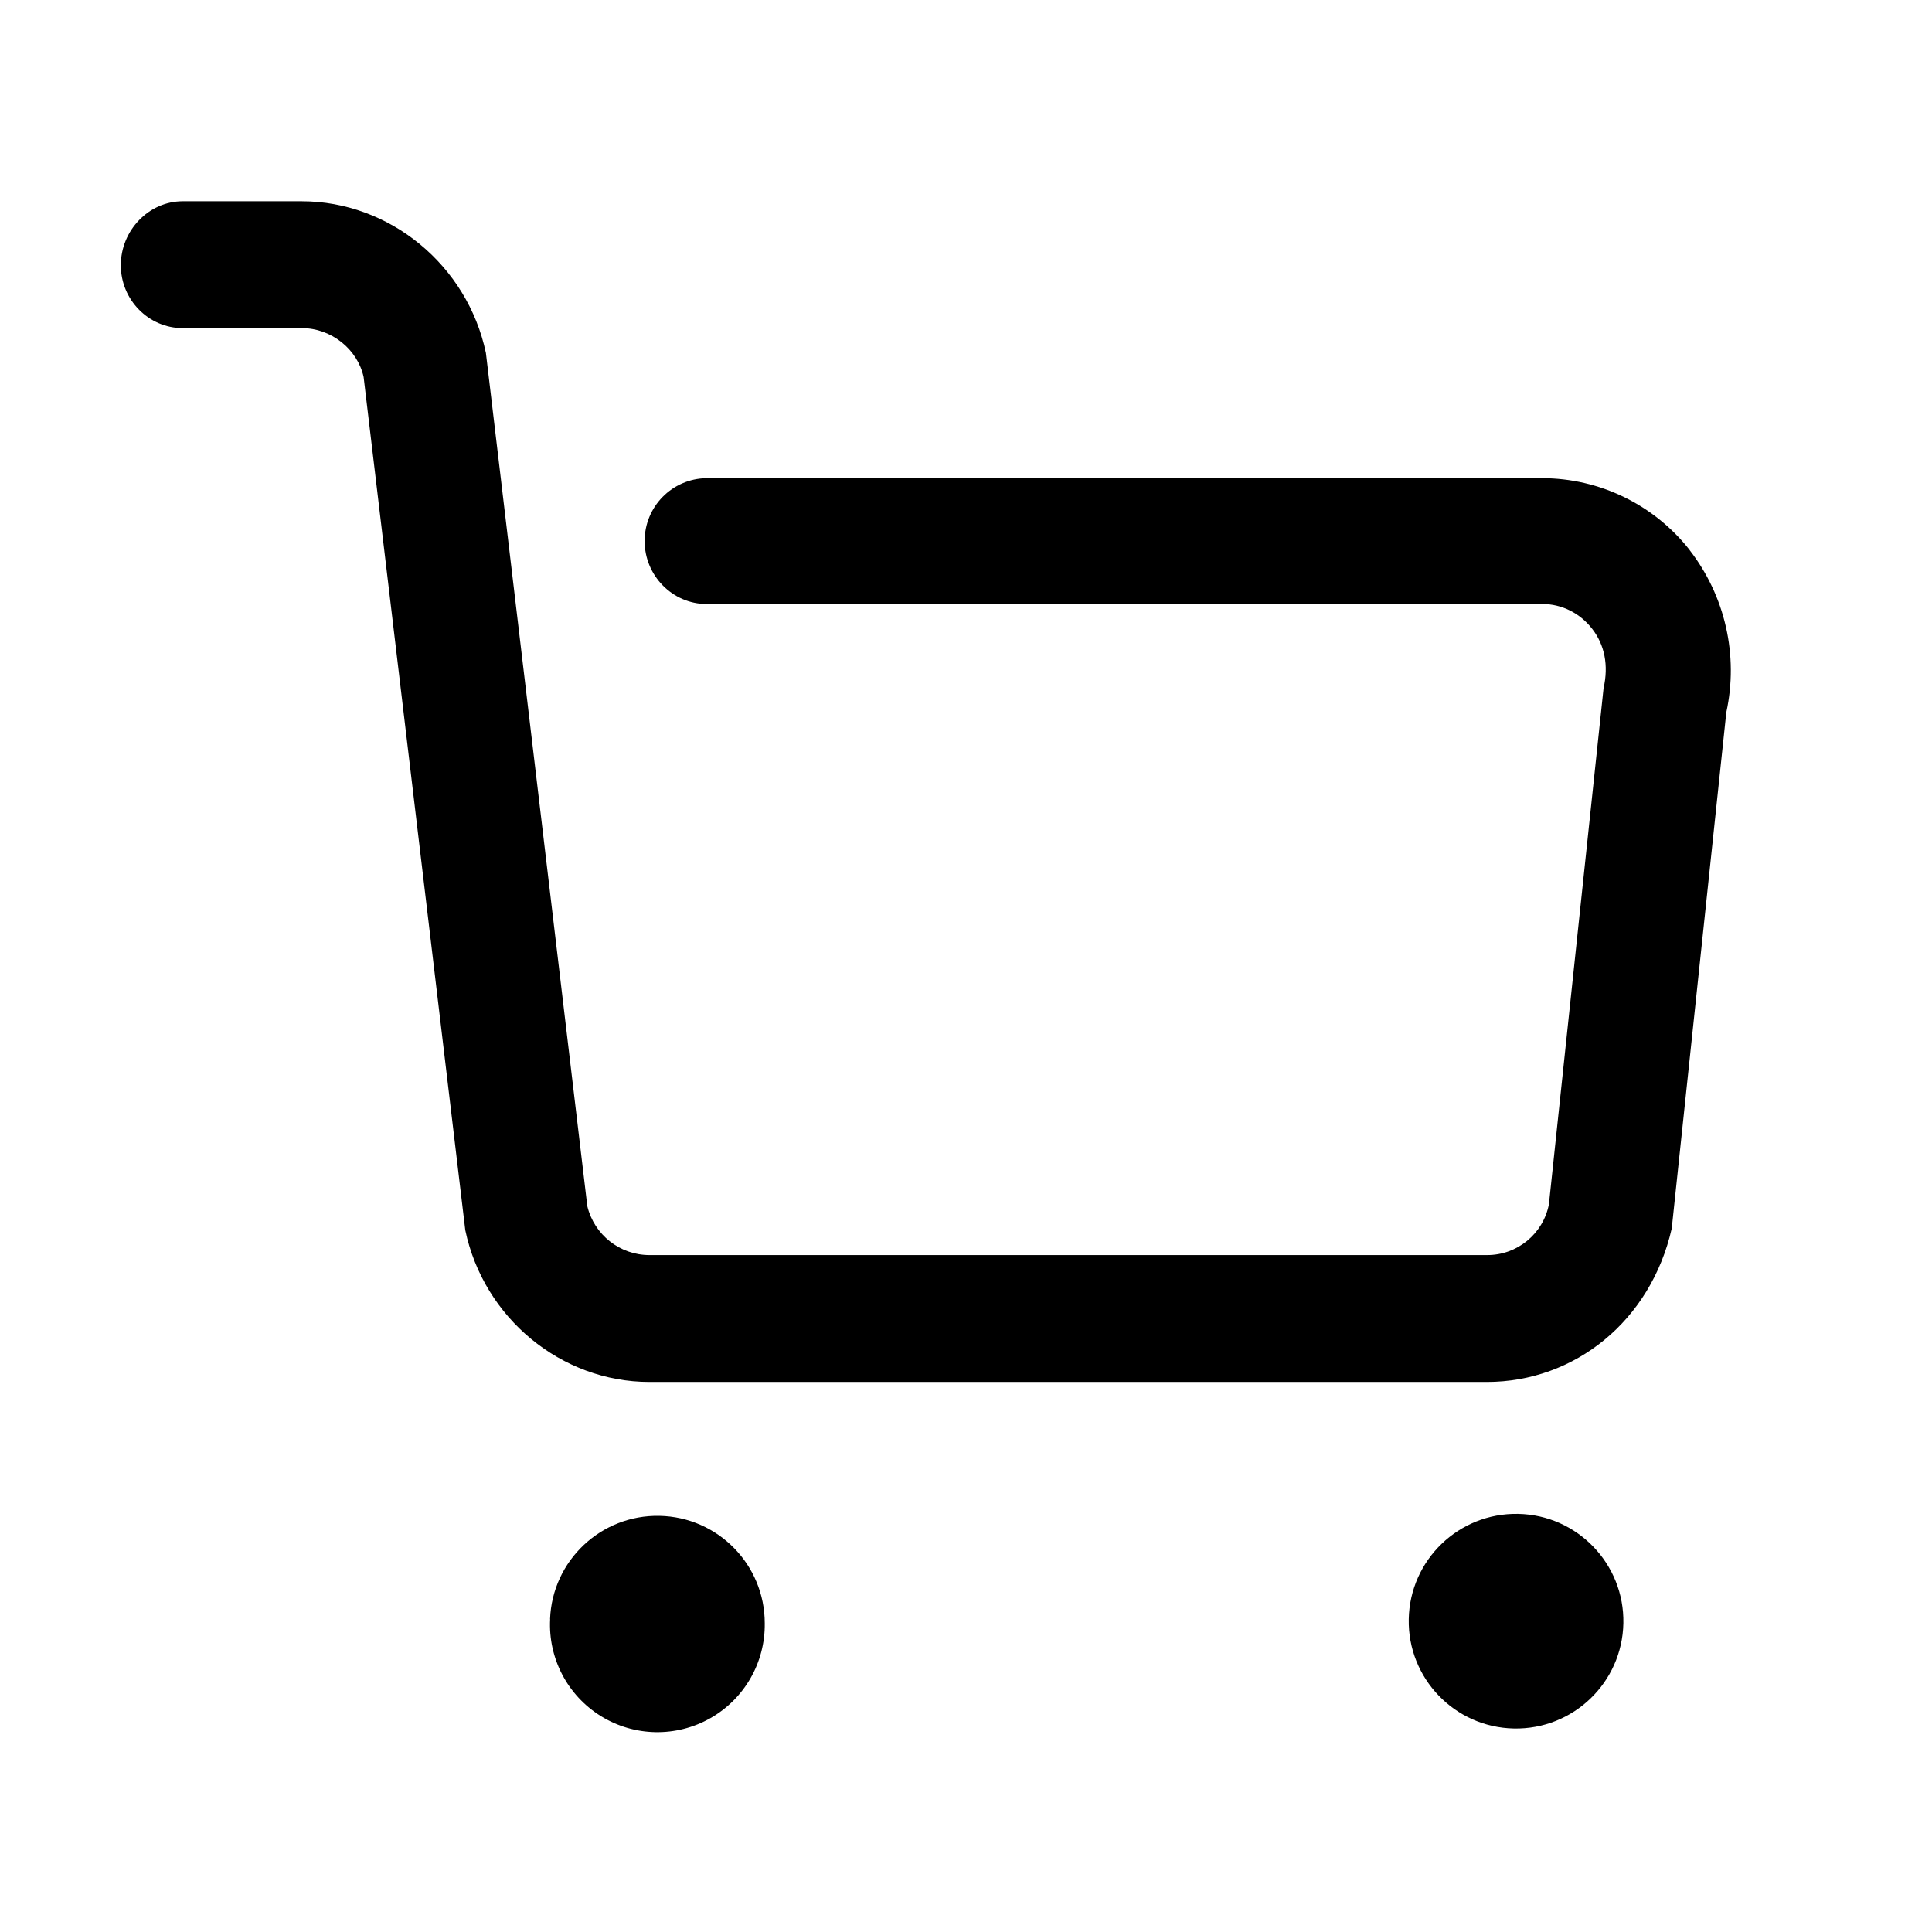
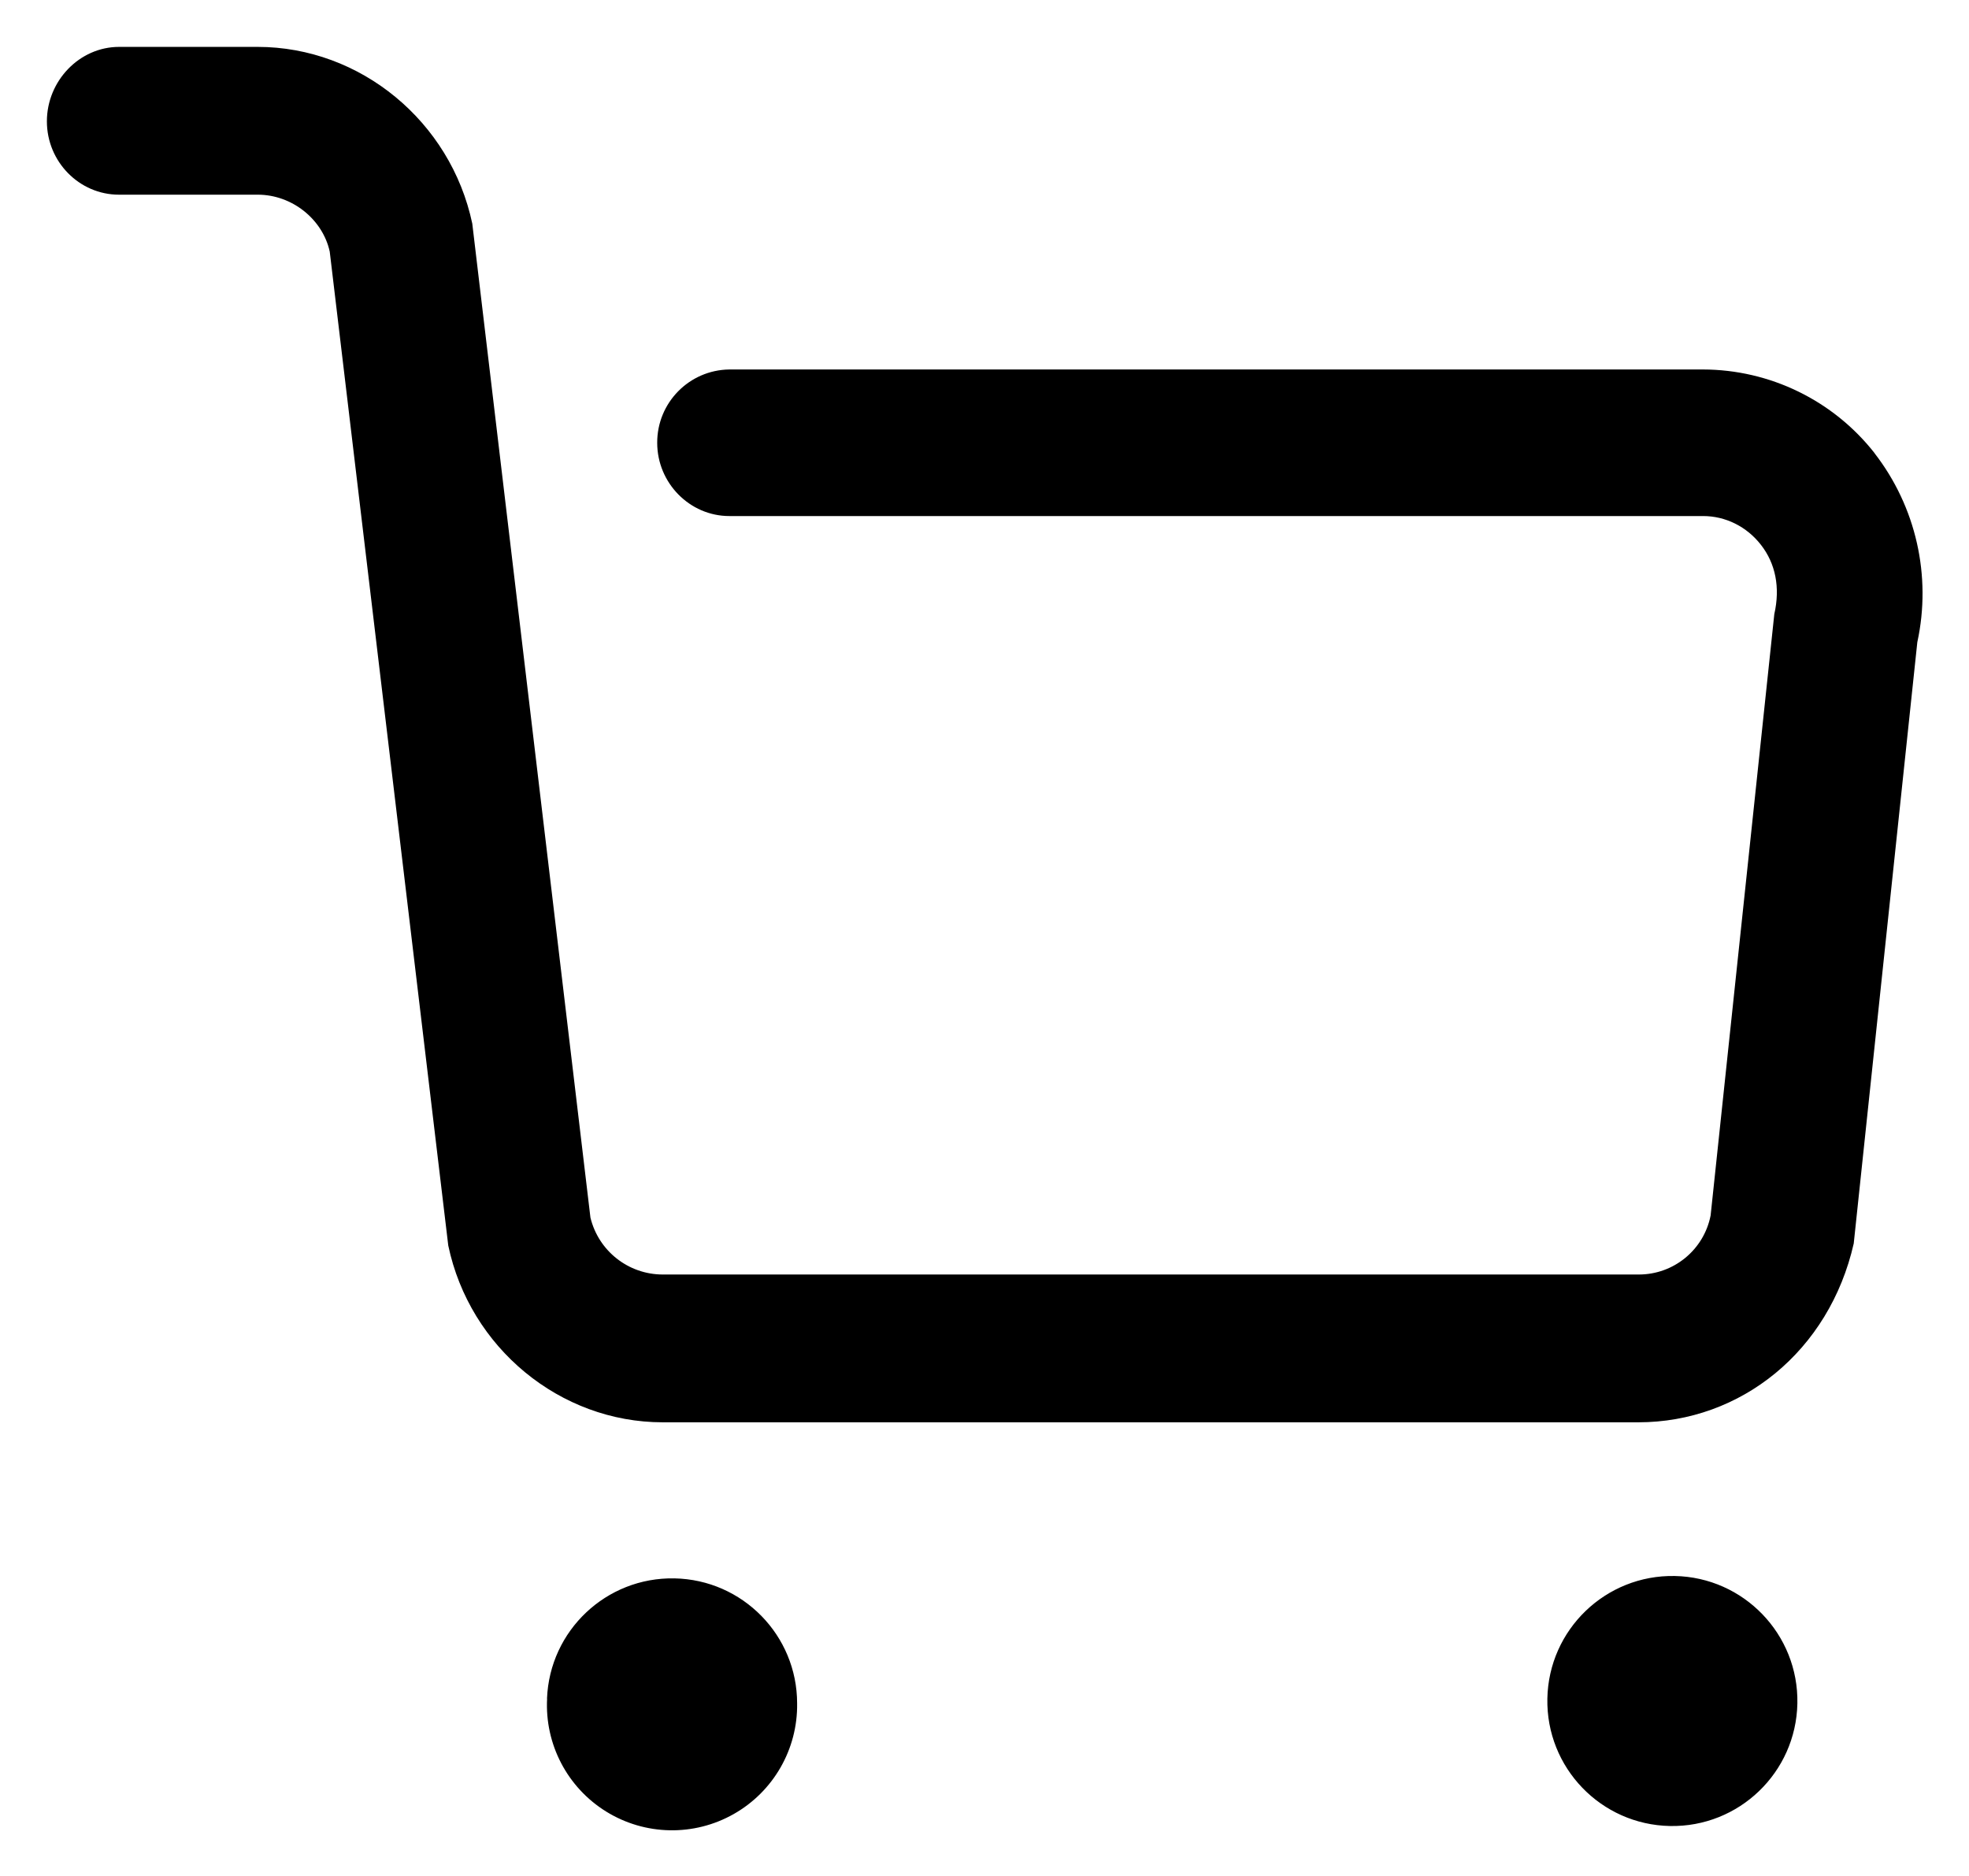
- <svg xmlns="http://www.w3.org/2000/svg" t="1675047741980" class="icon" viewBox="0 0 1024 1024" version="1.1" p-id="2307" width="200" height="200">
-   <path d="M895.573 291.541a99.499 99.499 0 0 0-78.123-38.101H374.485a33.237 33.237 0 0 0-32.811 33.365c0 18.304 14.805 33.323 32.811 33.323h443.051c10.112 0 19.84 4.736 26.368 13.184 6.528 8.405 8.789 19.285 6.016 31.445l-28.971 273.579a33.28 33.28 0 0 1-32.768 26.88H344.149a33.877 33.877 0 0 1-32.853-25.899L257.536 187.051C247.723 140.587 206.635 106.667 159.872 106.667H96.853c-18.005 0-32.811 15.445-32.811 33.92 0 18.389 14.805 33.323 32.768 33.323h63.147c15.701 0 29.568 11.264 32.768 25.899L246.613 652.032c9.771 46.507 50.816 80.427 97.579 80.427H788.053c46.677 0 86.912-32.427 98.005-81.365l28.928-273.579a104.235 104.235 0 0 0-19.456-85.973z m-148.907 566.613a56.875 56.875 0 1 0 113.749 2.219 56.875 56.875 0 0 0-113.749-2.219z m-455.083 0a56.917 56.917 0 1 0 113.749 2.219 56.917 56.917 0 0 0-113.792-2.219z" p-id="2308" />
+ <svg xmlns="http://www.w3.org/2000/svg" t="1675323222506" class="icon" viewBox="0 0 1075 1024" version="1.1" p-id="2371" width="209.961" height="200">
+   <path d="M1023.488 247.45a119.398 119.398 0 0 0-93.747-45.722H398.182a39.885 39.885 0 0 0-39.373 40.038c0 21.965 17.766 39.987 39.373 39.987h531.661c12.134 0 23.808 5.683 31.642 15.821 7.834 10.086 10.547 23.091 7.219 37.734l-34.765 328.294a39.936 39.936 0 0 1-39.322 32.256H361.779a40.653 40.653 0 0 1-39.424-31.078L257.843 122.061C246.067 66.304 196.762 25.6 140.646 25.6H65.024C43.366 25.6 25.6 44.186 25.6 66.253c0 22.118 17.766 40.038 39.322 40.038h75.776c18.842 0 35.482 13.517 39.322 31.078L244.736 680.038c11.725 55.808 60.979 96.512 117.094 96.512H894.464c56.013 0 104.294-38.912 117.606-97.638l34.714-328.294a125.082 125.082 0 0 0-23.347-103.168z m-178.688 679.936a68.25 68.25 0 1 0 136.499 2.662 68.25 68.25 0 0 0-136.499-2.662z m-546.099 0a68.301 68.301 0 1 0 136.499 2.662 68.301 68.301 0 0 0-136.55-2.662z" p-id="2372" />
</svg>
